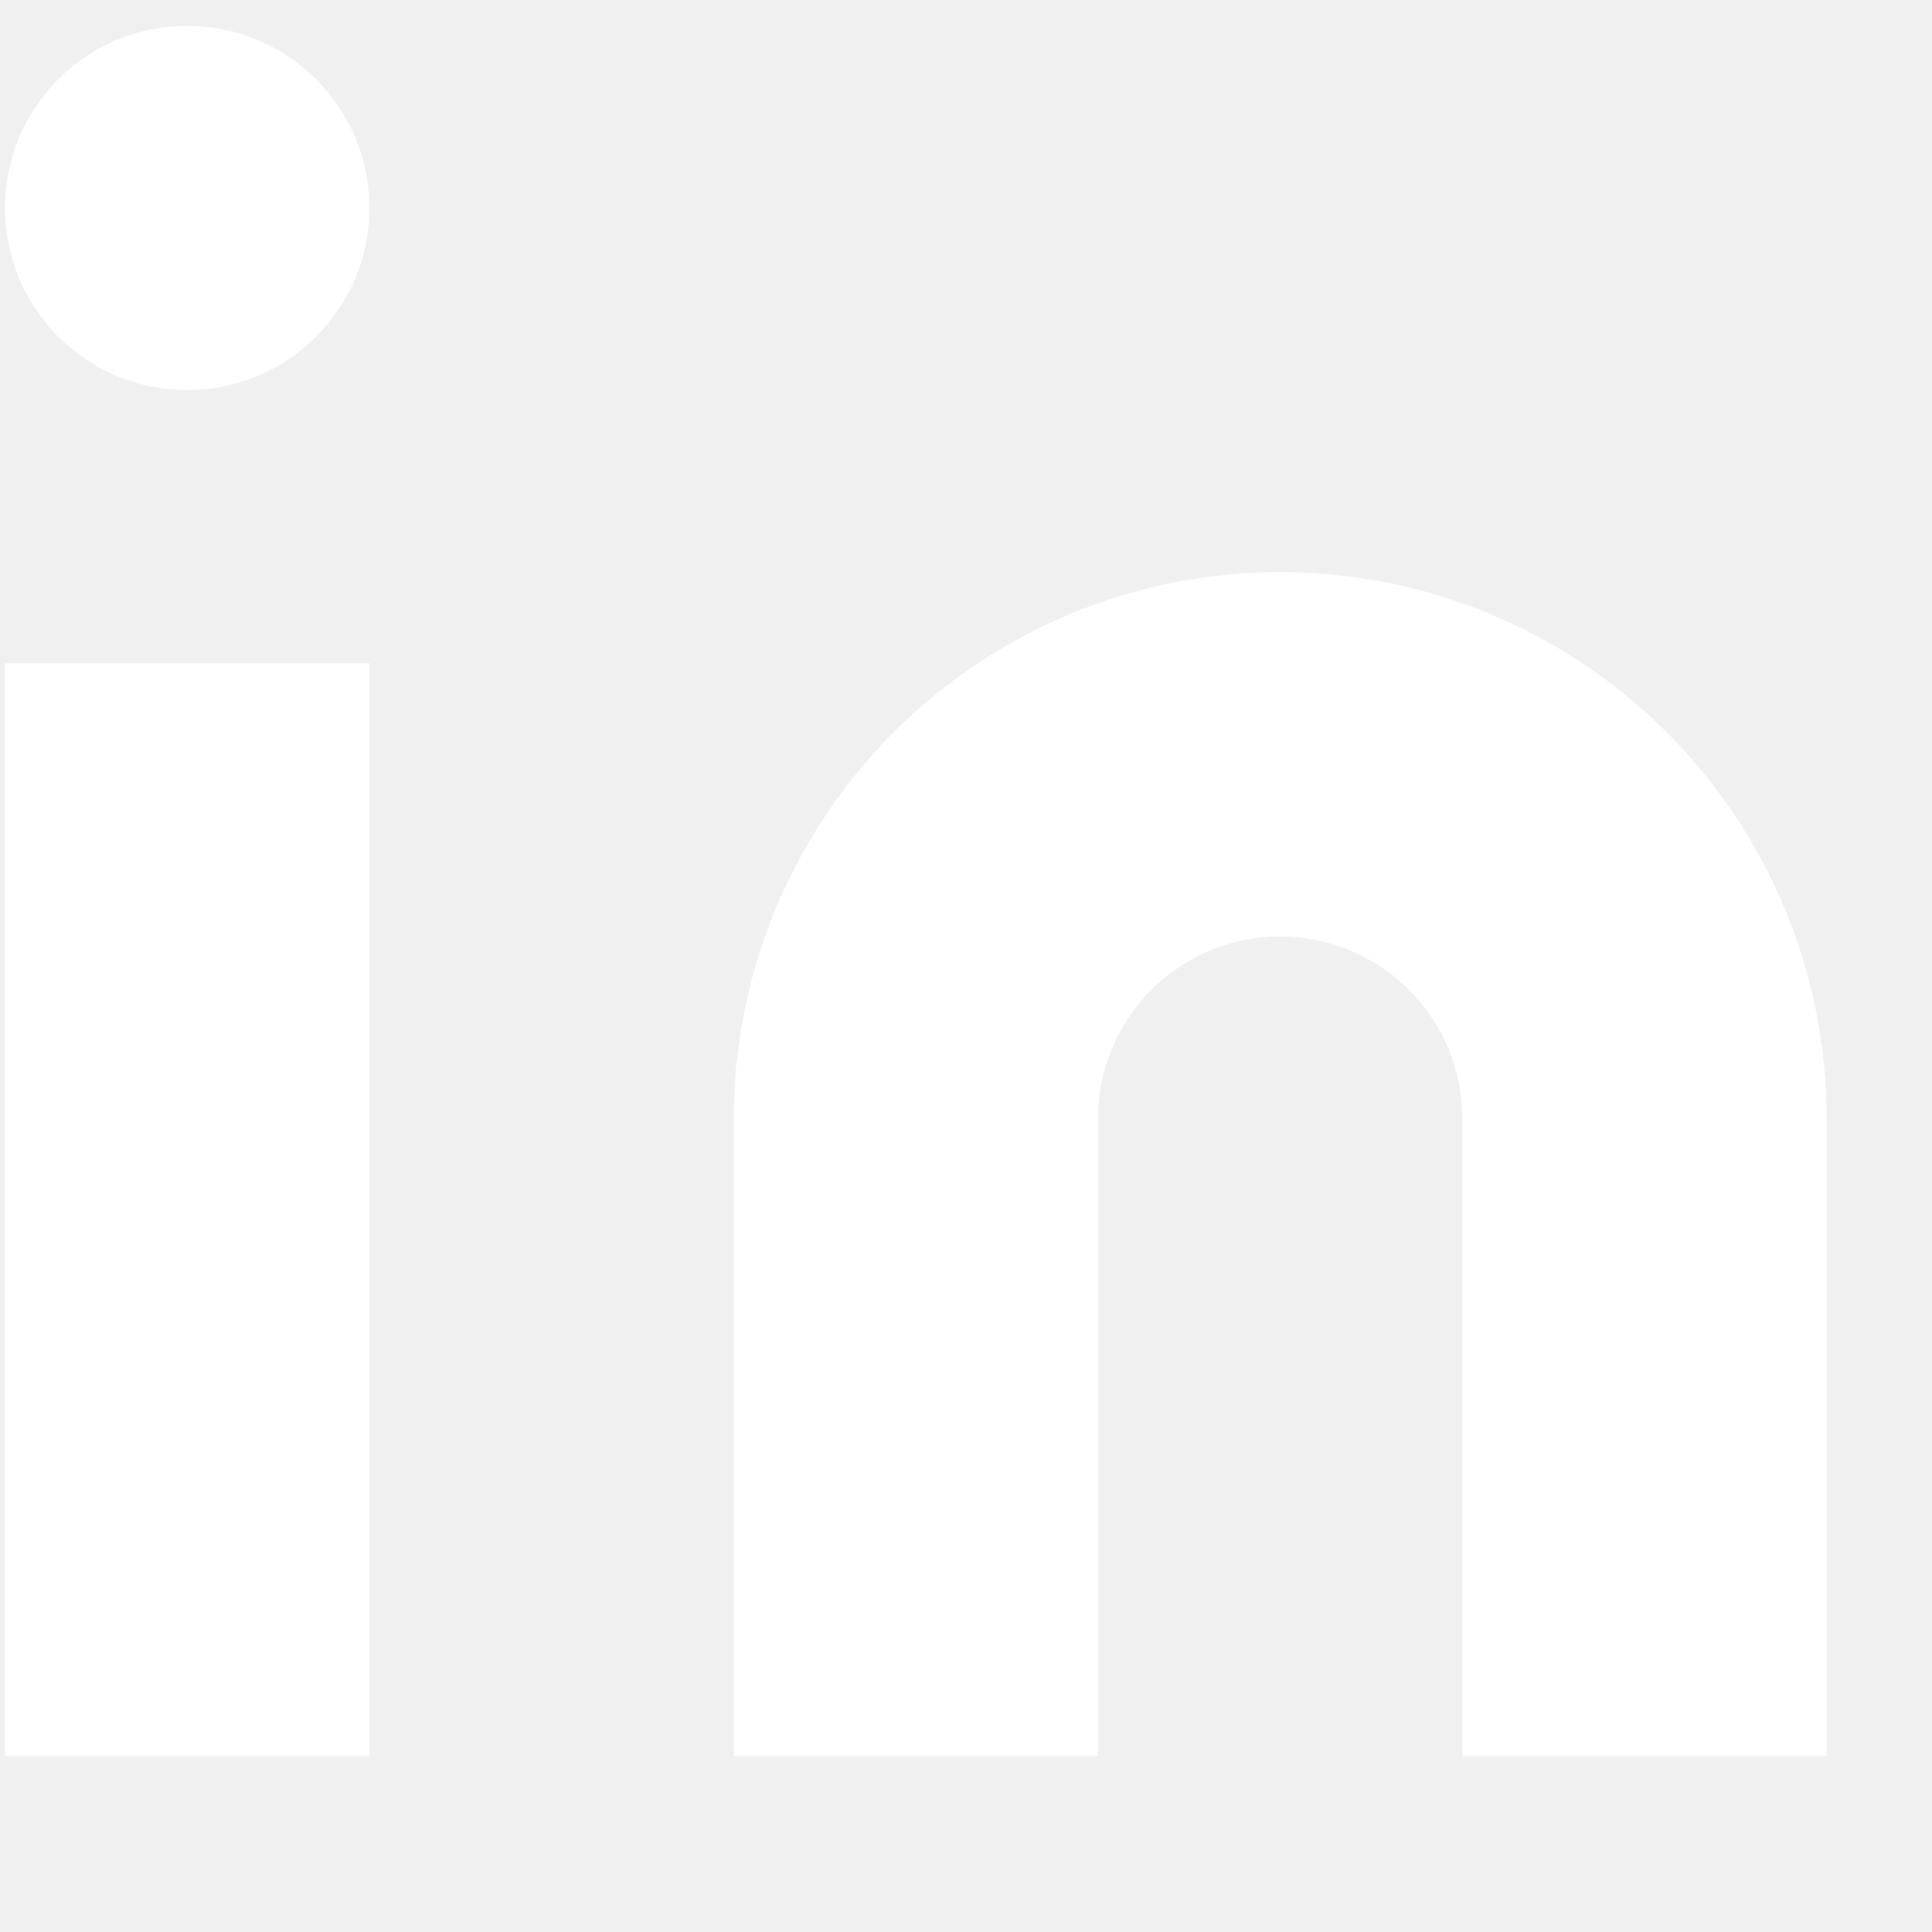
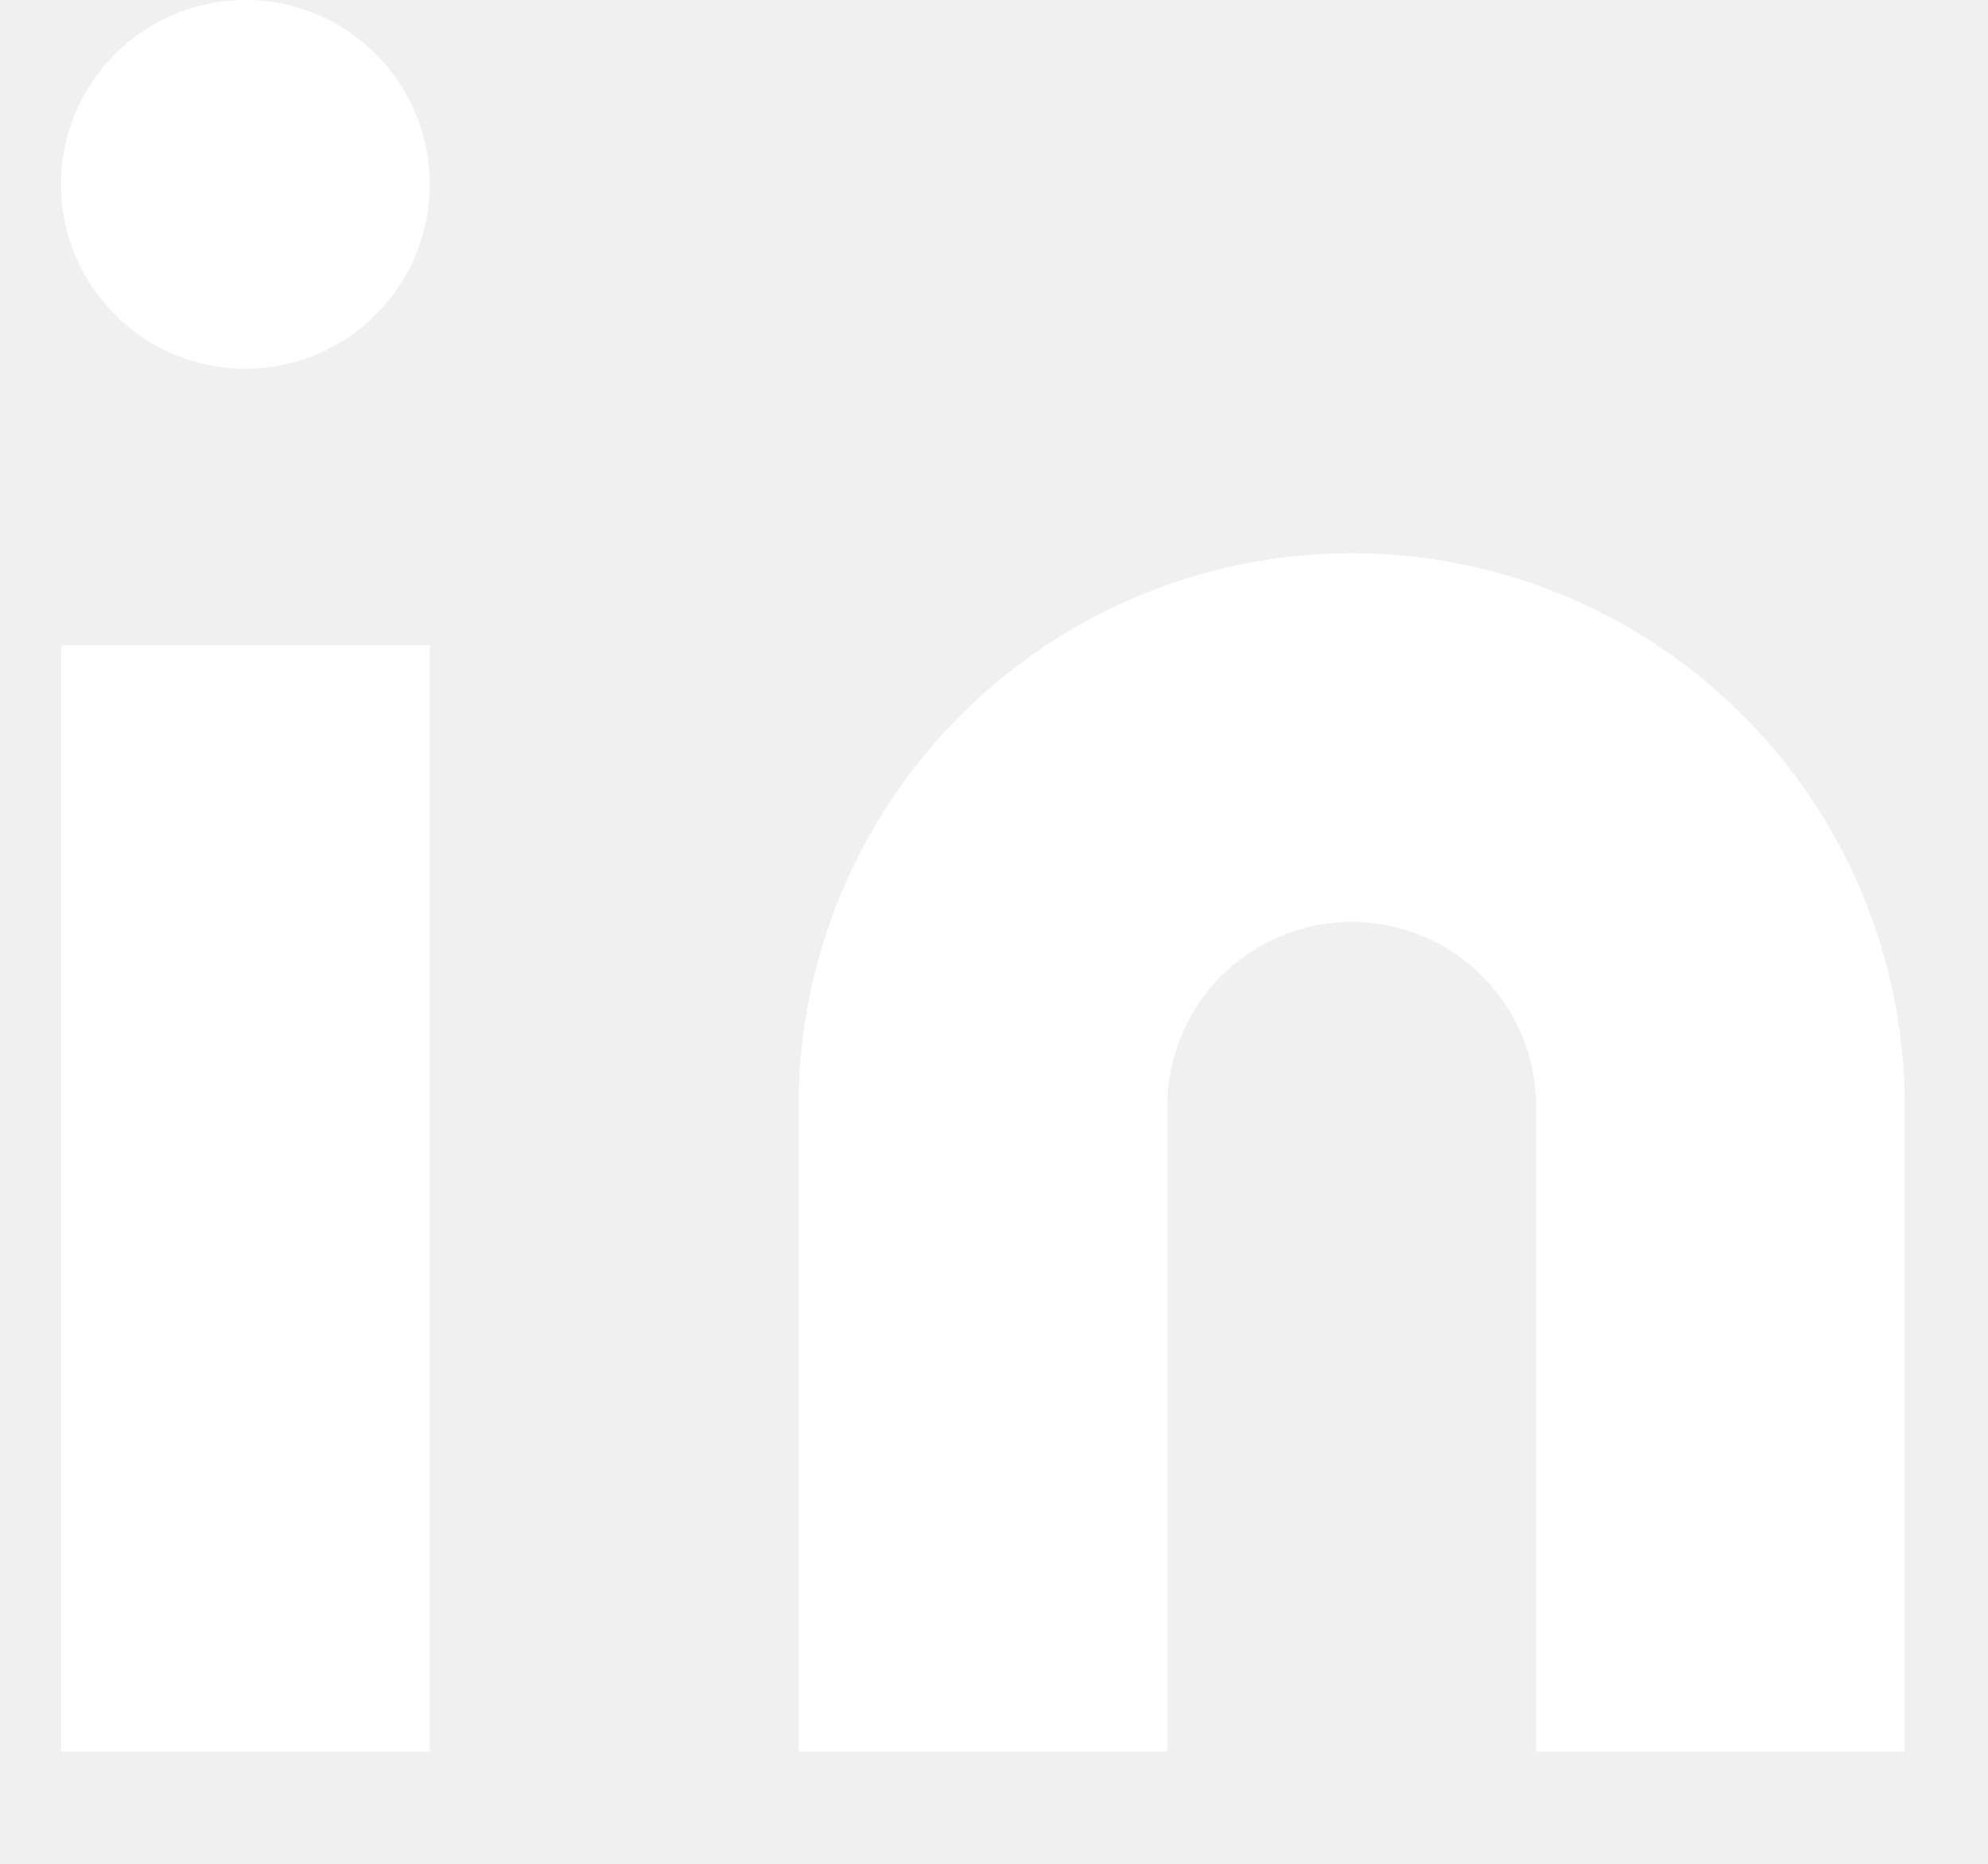
- <svg xmlns="http://www.w3.org/2000/svg" width="10" height="10" viewBox="0 0 10 10" fill="none">
-   <path d="M6.626 2.961C7.376 2.961 8.096 3.259 8.626 3.79C9.157 4.32 9.455 5.04 9.455 5.79V9.09H7.569V5.79C7.569 5.54 7.47 5.3 7.293 5.123C7.116 4.946 6.876 4.847 6.626 4.847C6.376 4.847 6.136 4.946 5.959 5.123C5.783 5.3 5.683 5.54 5.683 5.79V9.09H3.798V5.79C3.798 5.04 4.096 4.32 4.626 3.79C5.156 3.259 5.876 2.961 6.626 2.961Z" fill="white" />
-   <path d="M1.912 3.433H0.026V9.09H1.912V3.433Z" fill="white" />
-   <path d="M0.969 2.019C1.49 2.019 1.912 1.597 1.912 1.076C1.912 0.556 1.49 0.134 0.969 0.134C0.448 0.134 0.026 0.556 0.026 1.076C0.026 1.597 0.448 2.019 0.969 2.019Z" fill="white" />
+ <svg xmlns="http://www.w3.org/2000/svg" width="16" height="15" viewBox="0 0 16 15" fill="none">
+   <path d="M10.879 4.452C12.059 4.452 13.191 4.921 14.026 5.756C14.861 6.59 15.33 7.723 15.33 8.903V14.097H12.363V8.903C12.363 8.51 12.206 8.132 11.928 7.854C11.65 7.576 11.272 7.419 10.879 7.419C10.485 7.419 10.108 7.576 9.829 7.854C9.551 8.132 9.395 8.51 9.395 8.903V14.097H6.427V8.903C6.427 7.723 6.896 6.59 7.731 5.756C8.566 4.921 9.698 4.452 10.879 4.452Z" fill="white" />
+   <path d="M3.459 5.193H0.491V14.097H3.459V5.193Z" fill="white" />
+   <path d="M1.975 2.968C2.795 2.968 3.459 2.303 3.459 1.484C3.459 0.664 2.795 0 1.975 0C1.156 0 0.491 0.664 0.491 1.484C0.491 2.303 1.156 2.968 1.975 2.968Z" fill="white" />
</svg>
